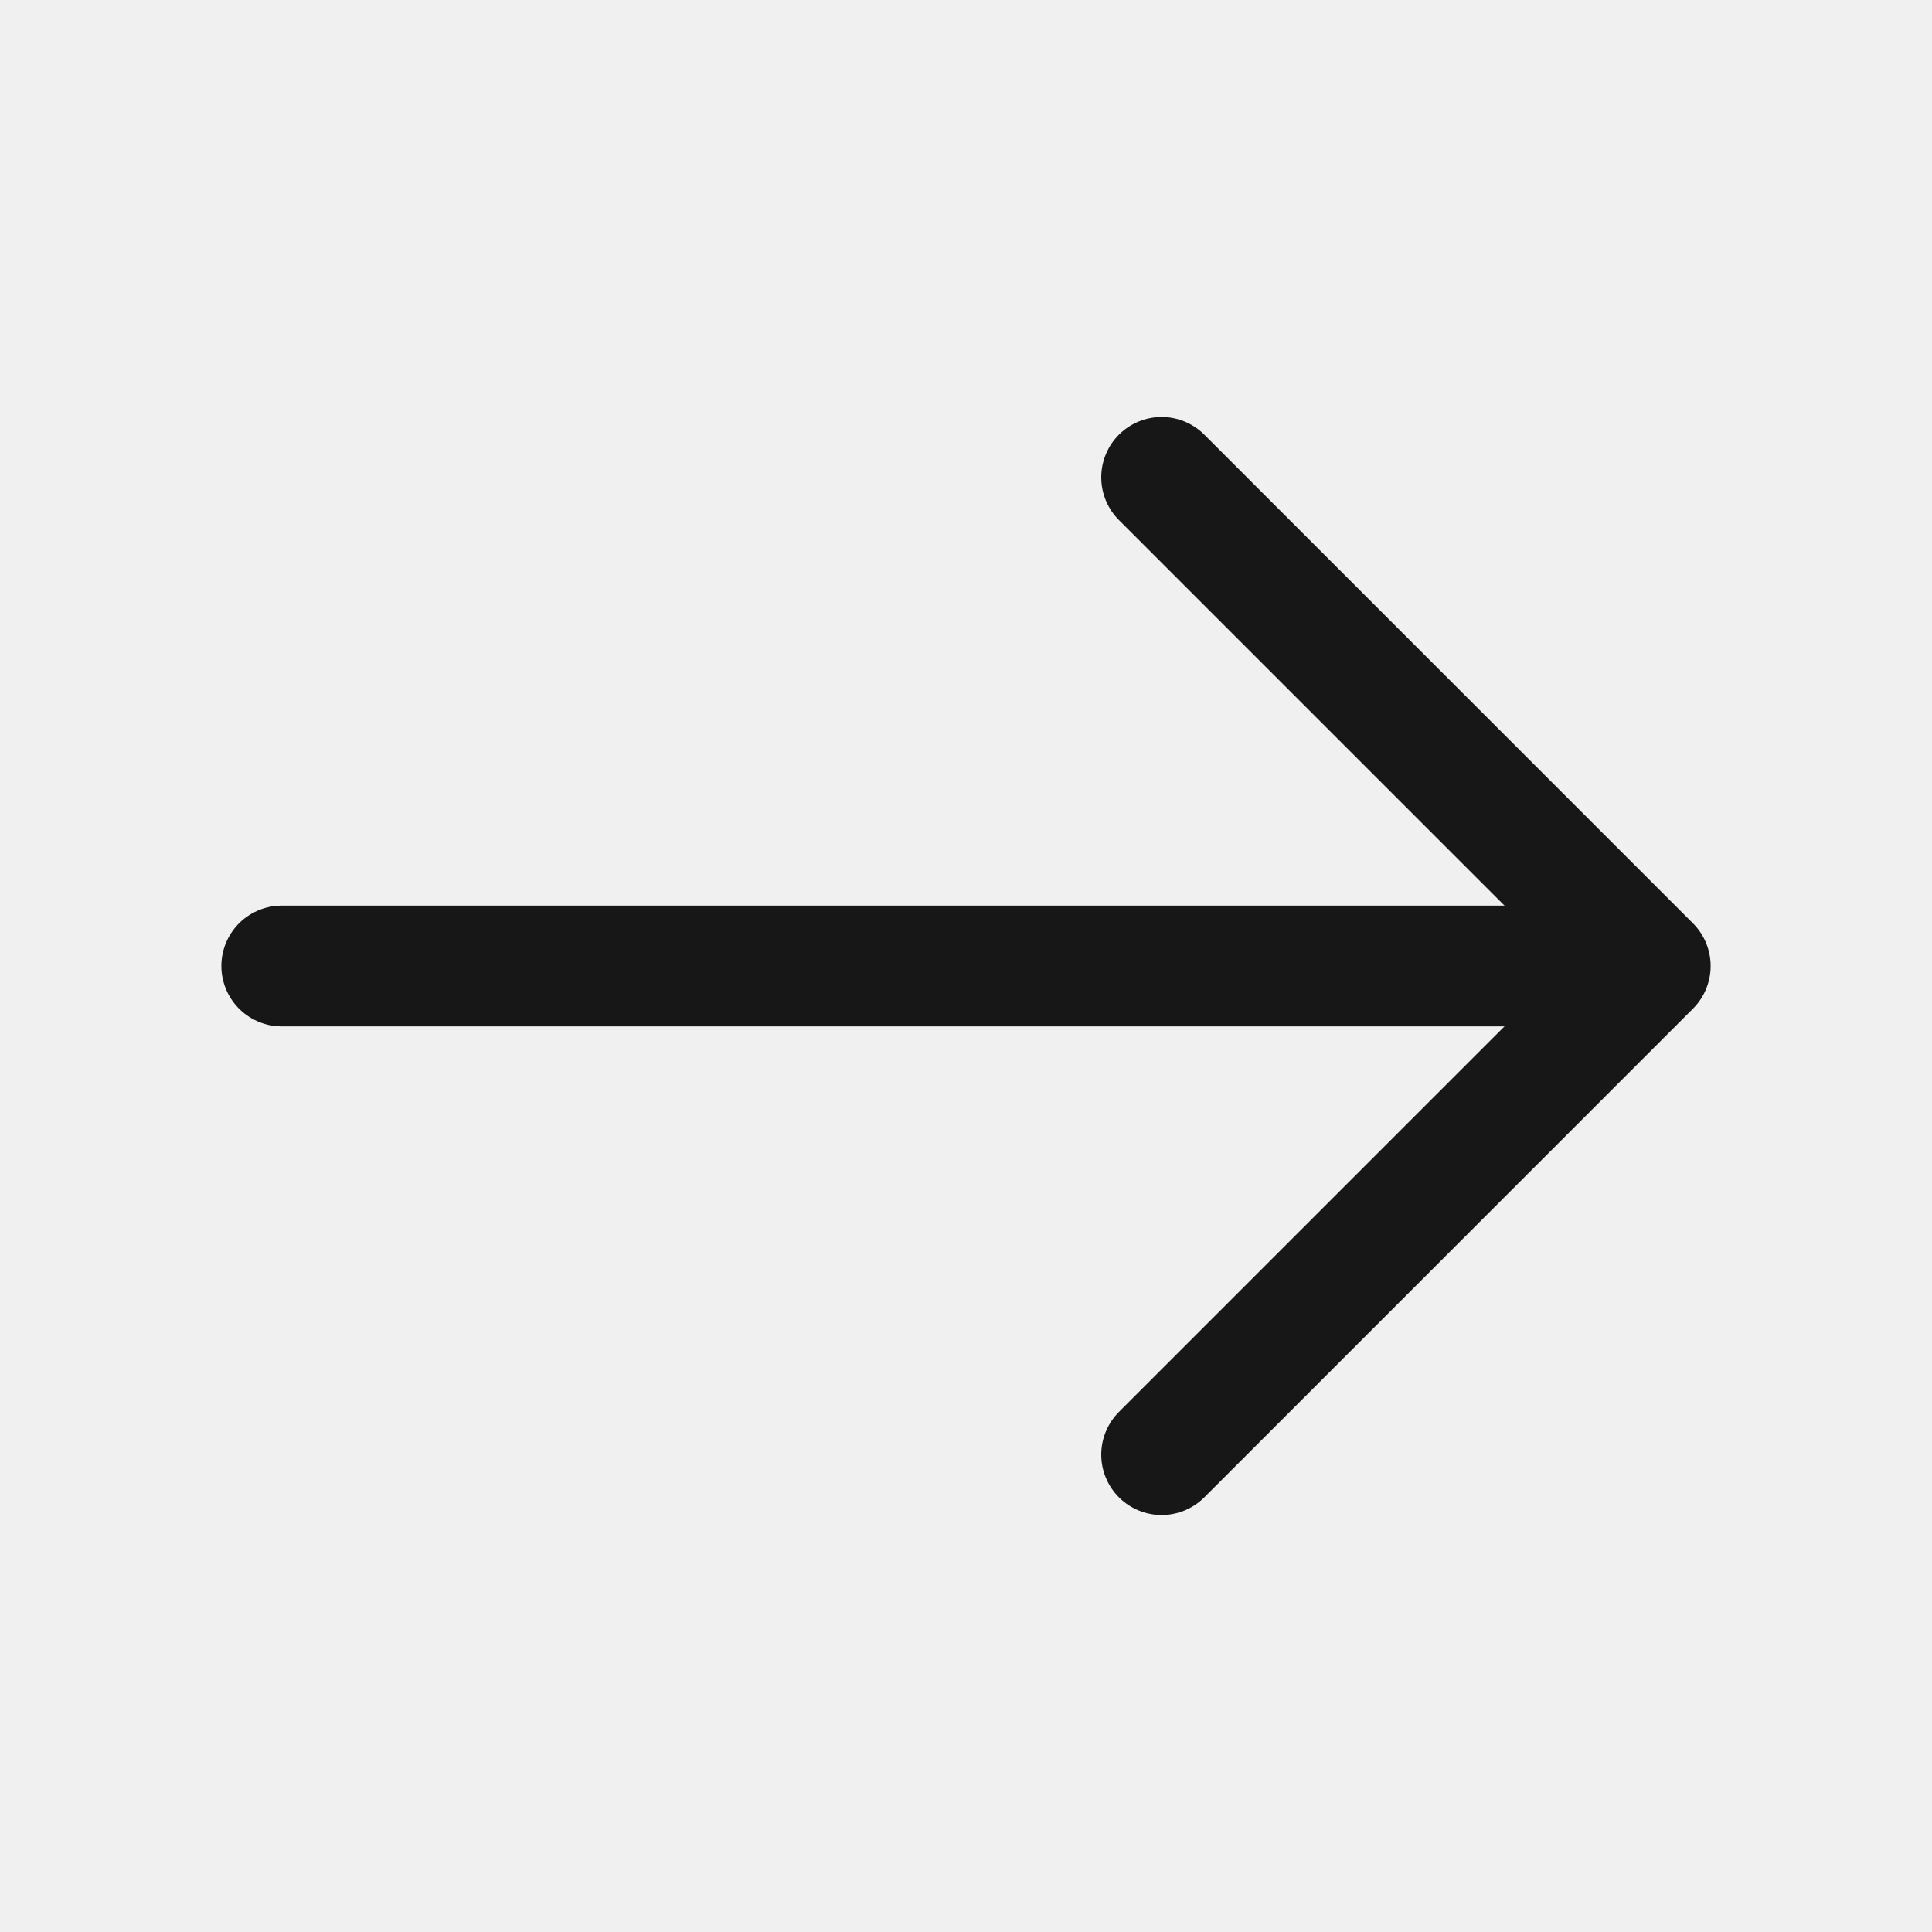
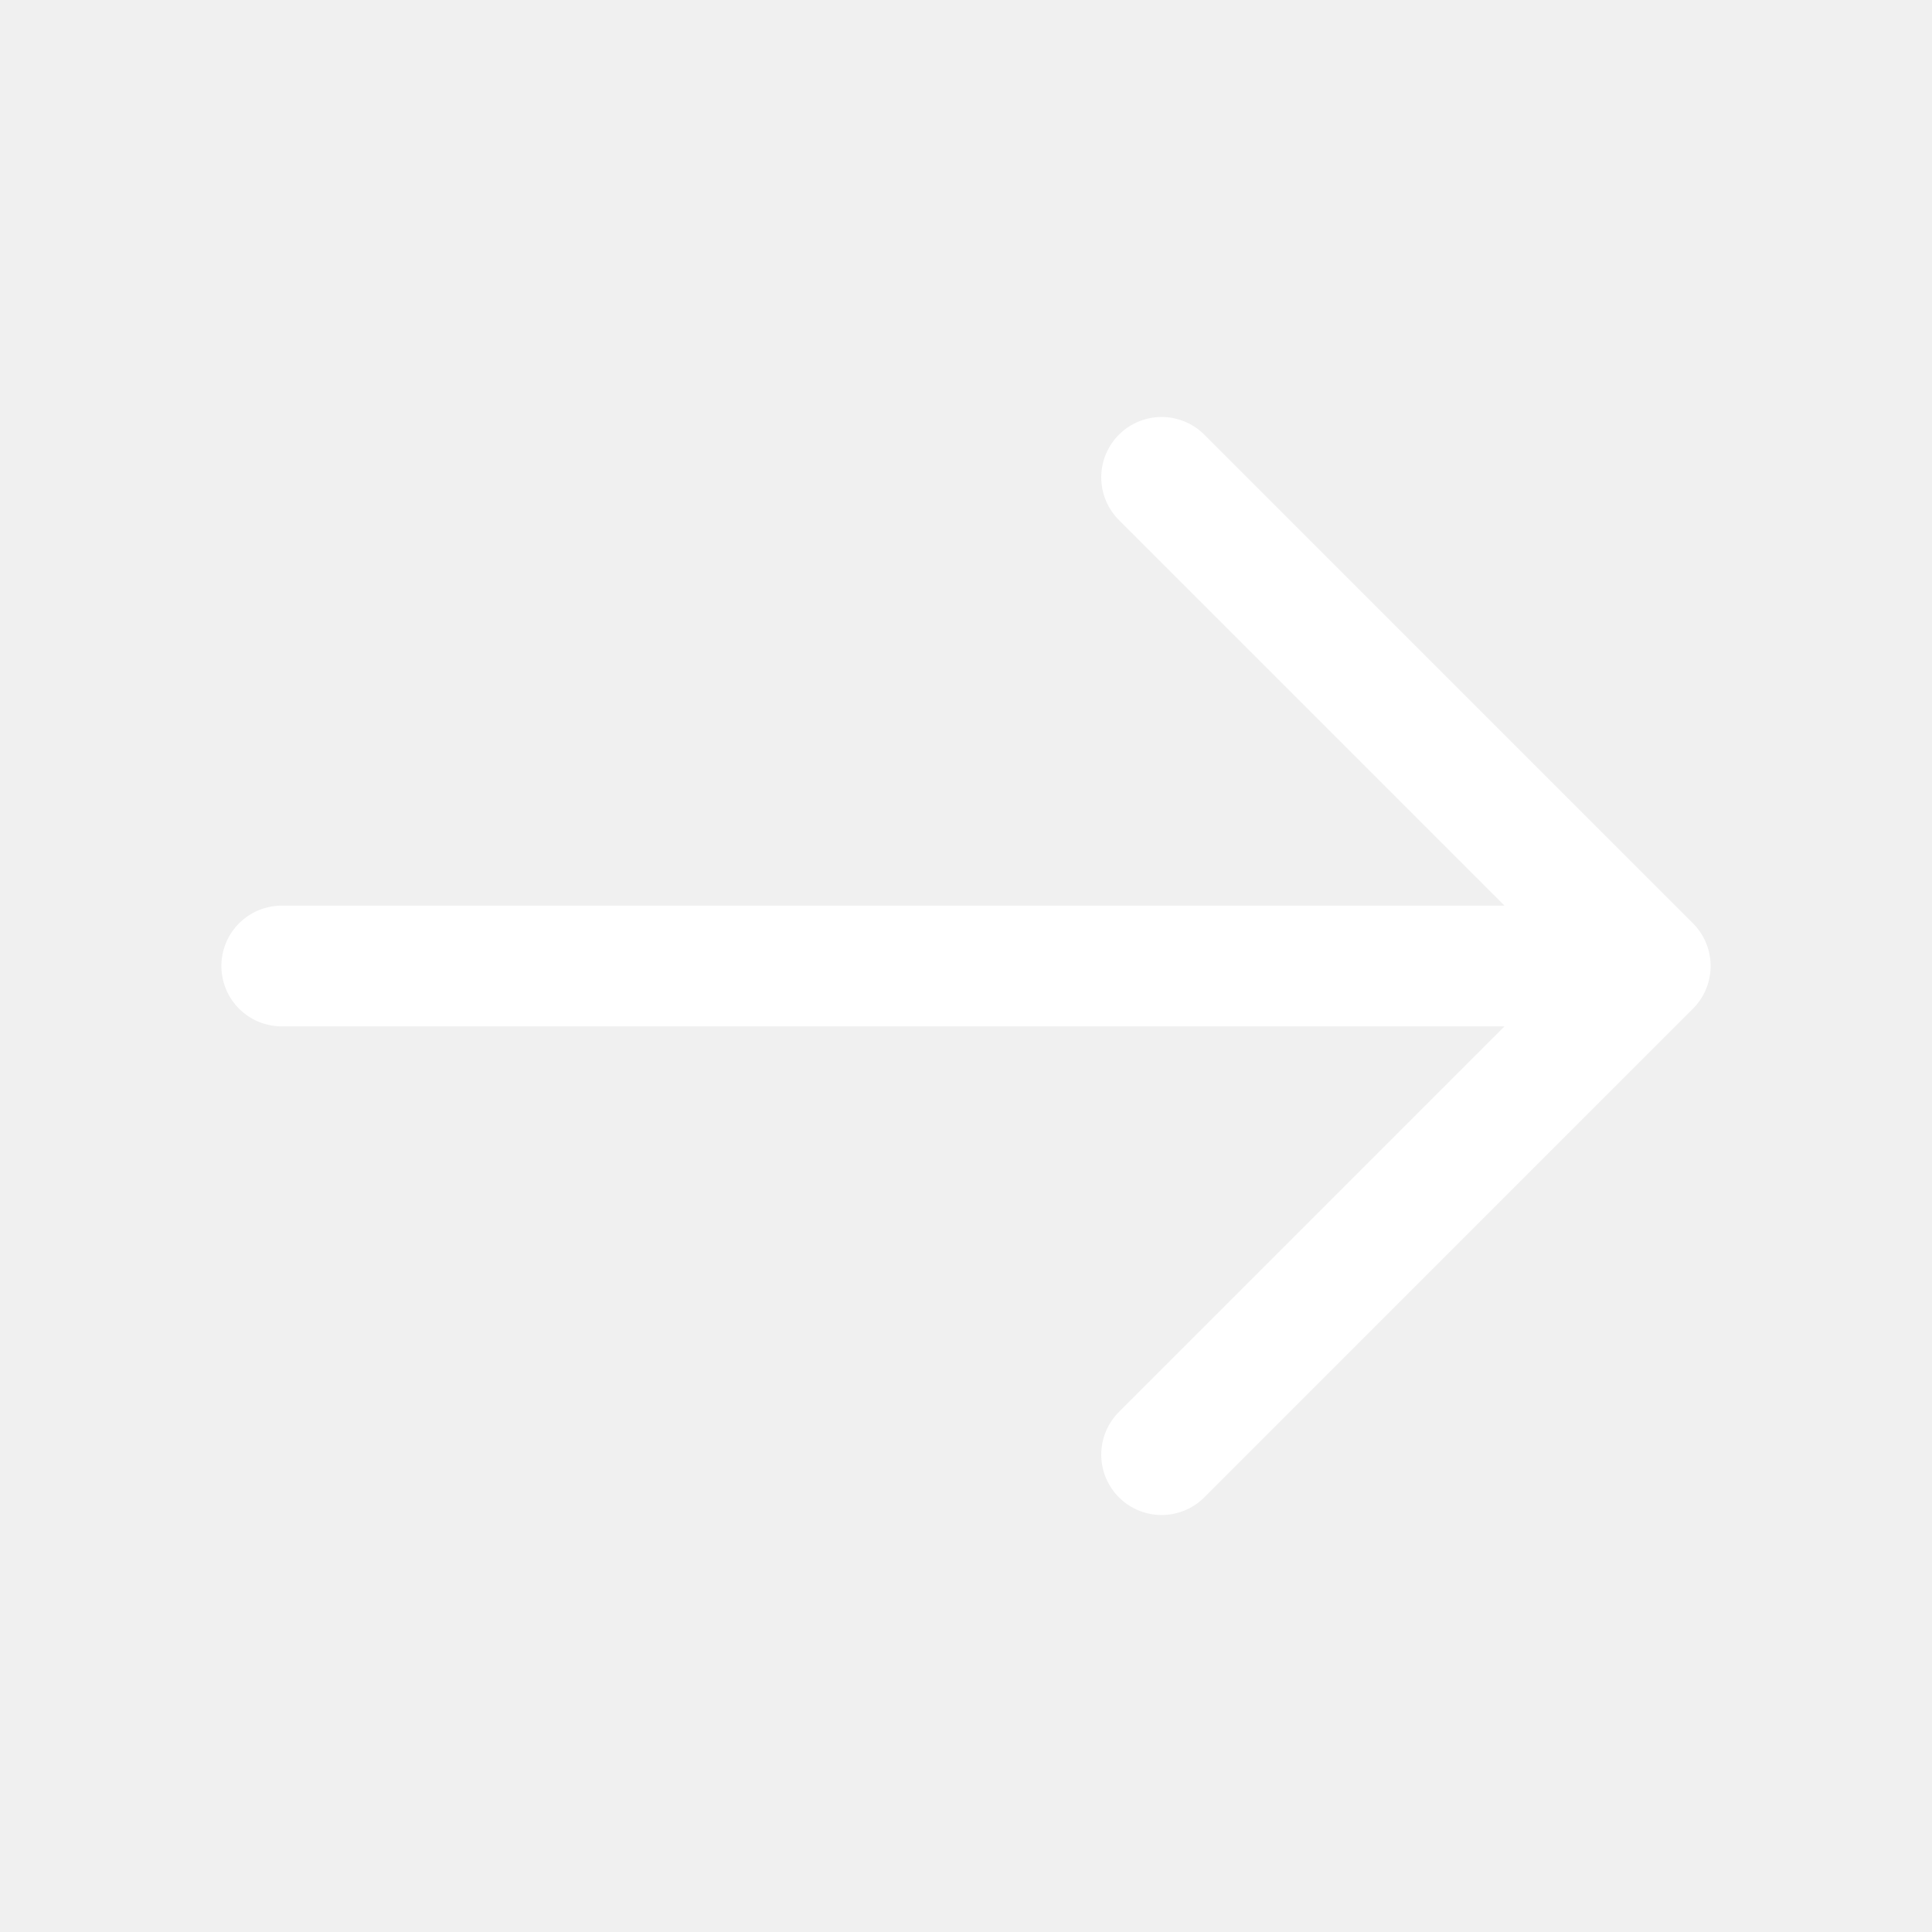
<svg xmlns="http://www.w3.org/2000/svg" width="24" height="24" viewBox="0 0 24 24" fill="none">
  <g id="vuesax/linear/arrow-right">
    <g id="arrow-right">
-       <path id="Vector" d="M14.43 5.93L20.5 12L14.43 18.07" stroke="#171717" stroke-width="1.5" stroke-miterlimit="10" stroke-linecap="round" stroke-linejoin="round" />
-       <path id="Vector_2" d="M3.5 12H20.33" stroke="#171717" stroke-width="1.5" stroke-miterlimit="10" stroke-linecap="round" stroke-linejoin="round" />
+       <path id="Vector" d="M14.43 5.93L20.5 12L14.43 18.07" stroke="#FFFFFF" stroke-width="1.5" stroke-miterlimit="10" stroke-linecap="round" stroke-linejoin="round" />
+       <path id="Vector_2" d="M3.5 12H20.33" stroke="#FFFFFF" stroke-width="1.5" stroke-miterlimit="10" stroke-linecap="round" stroke-linejoin="round" />
    </g>
  </g>
</svg>
